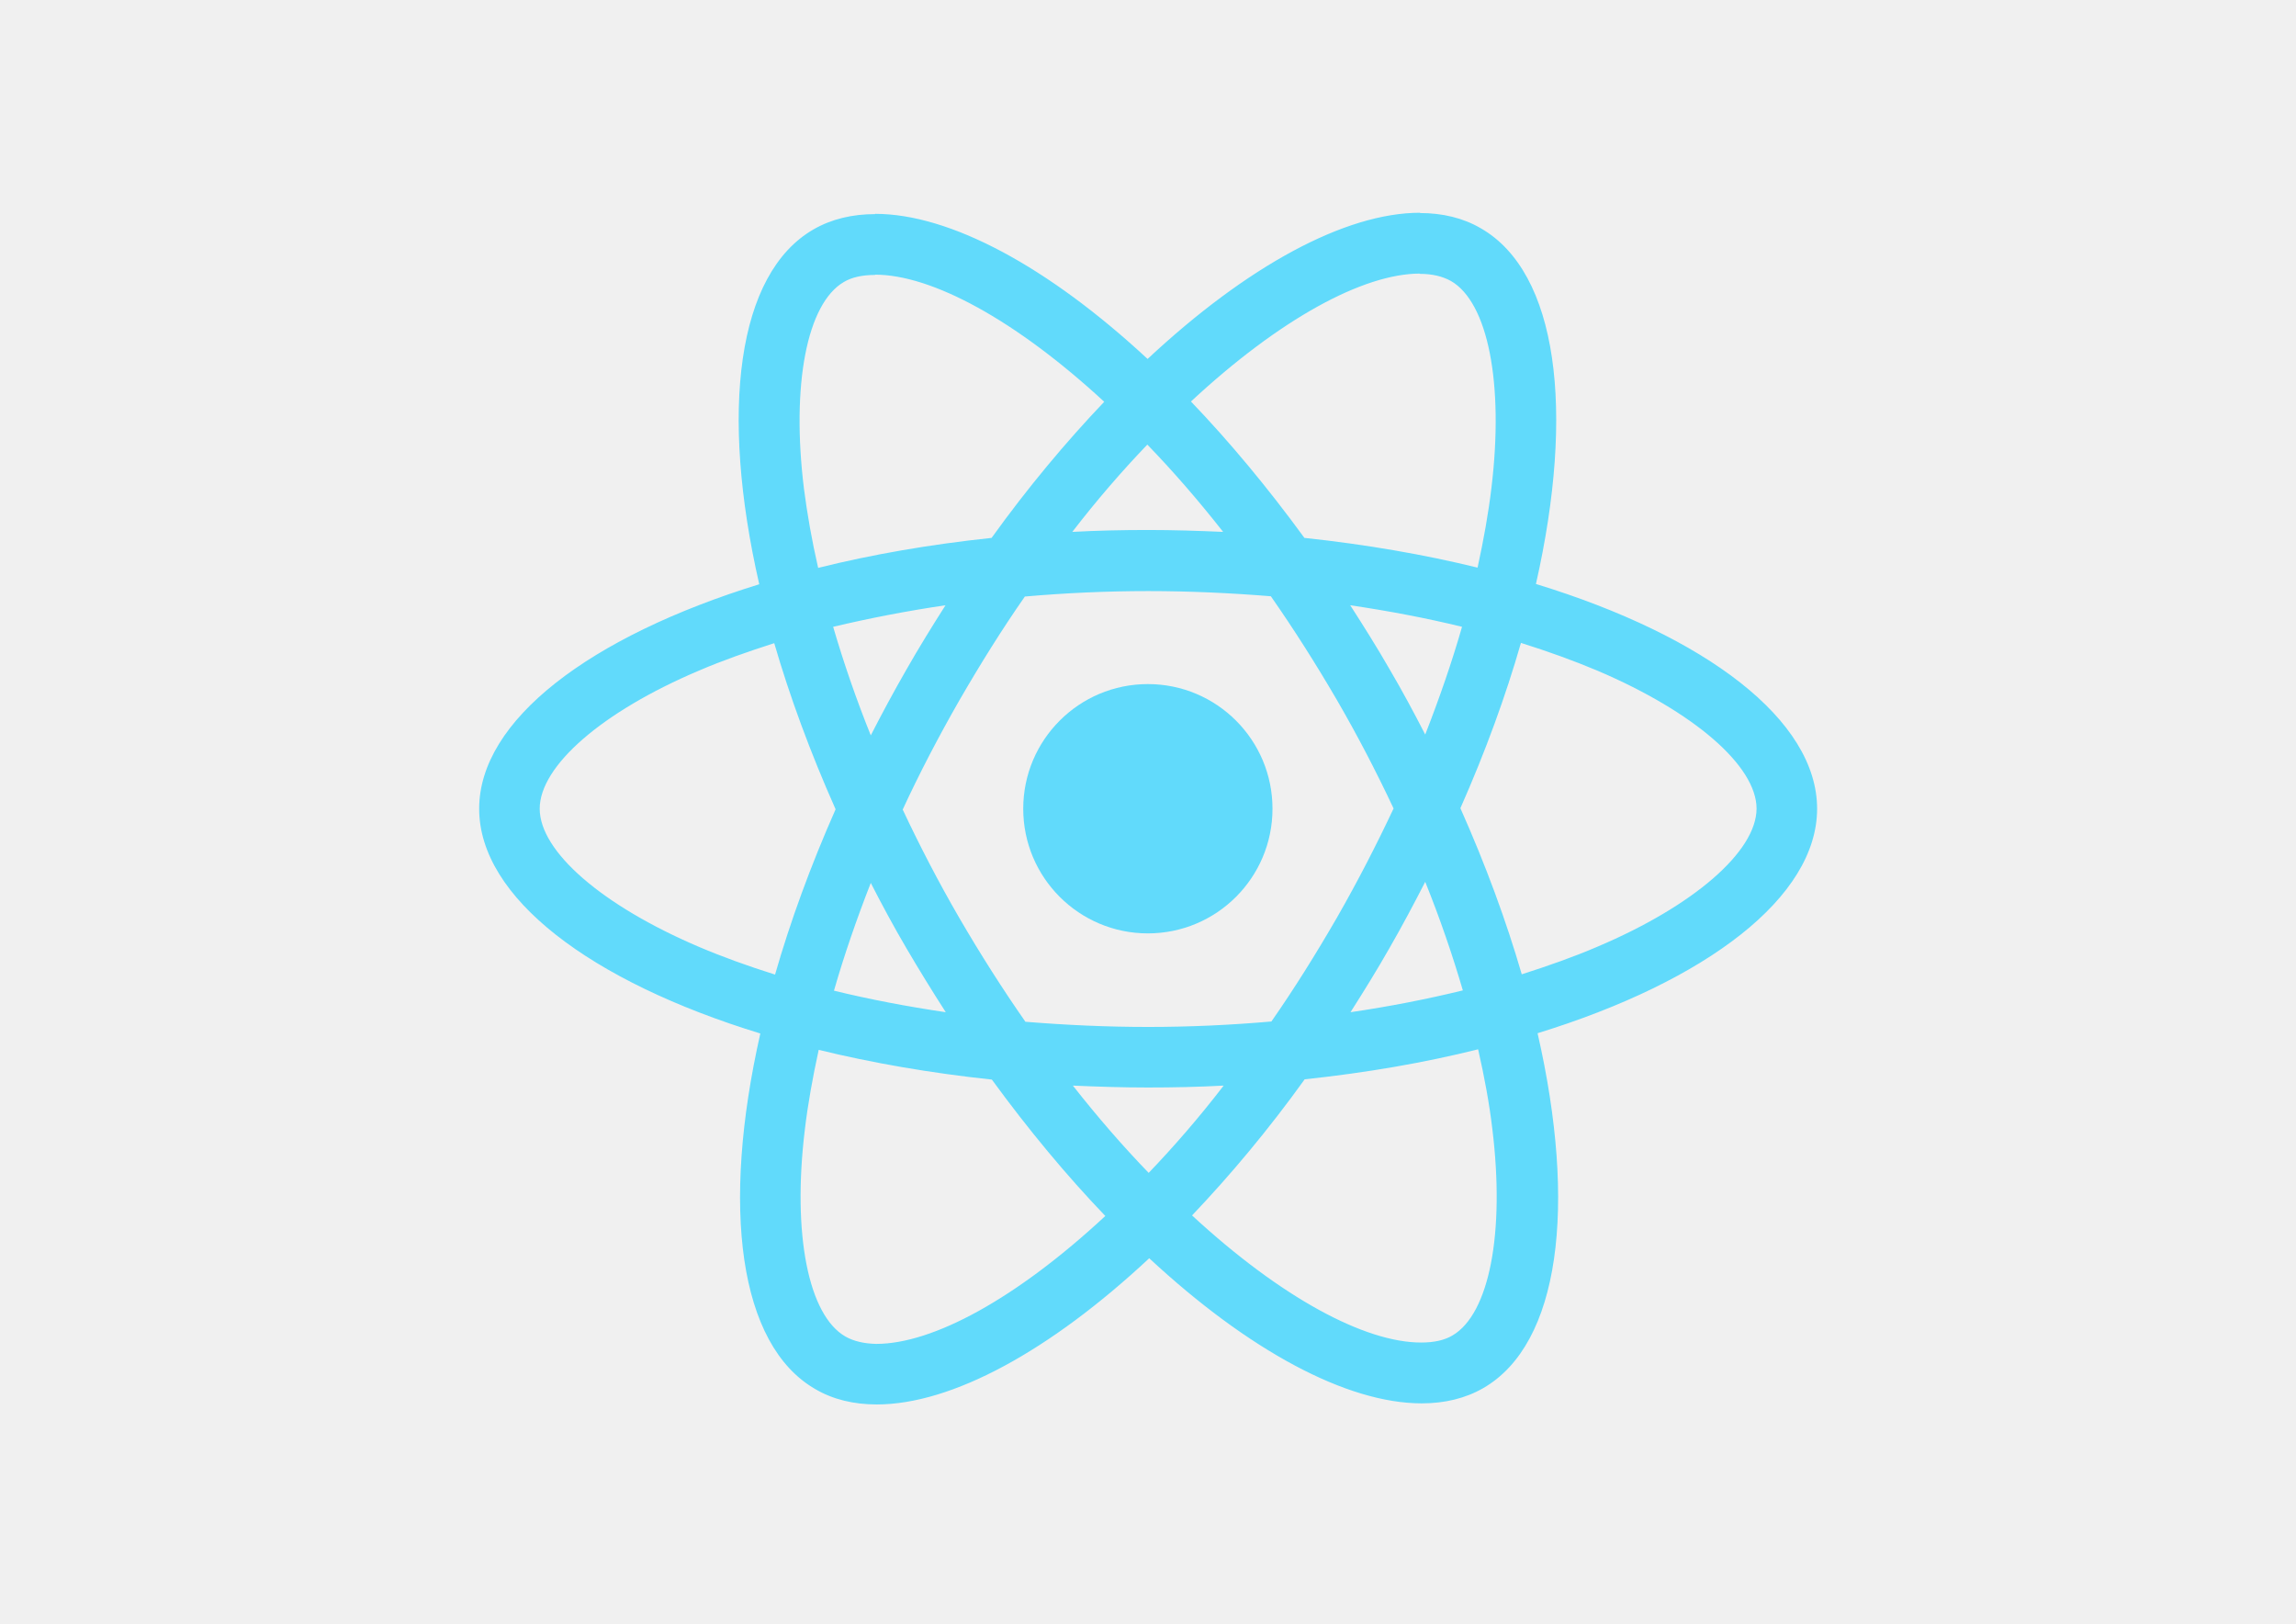
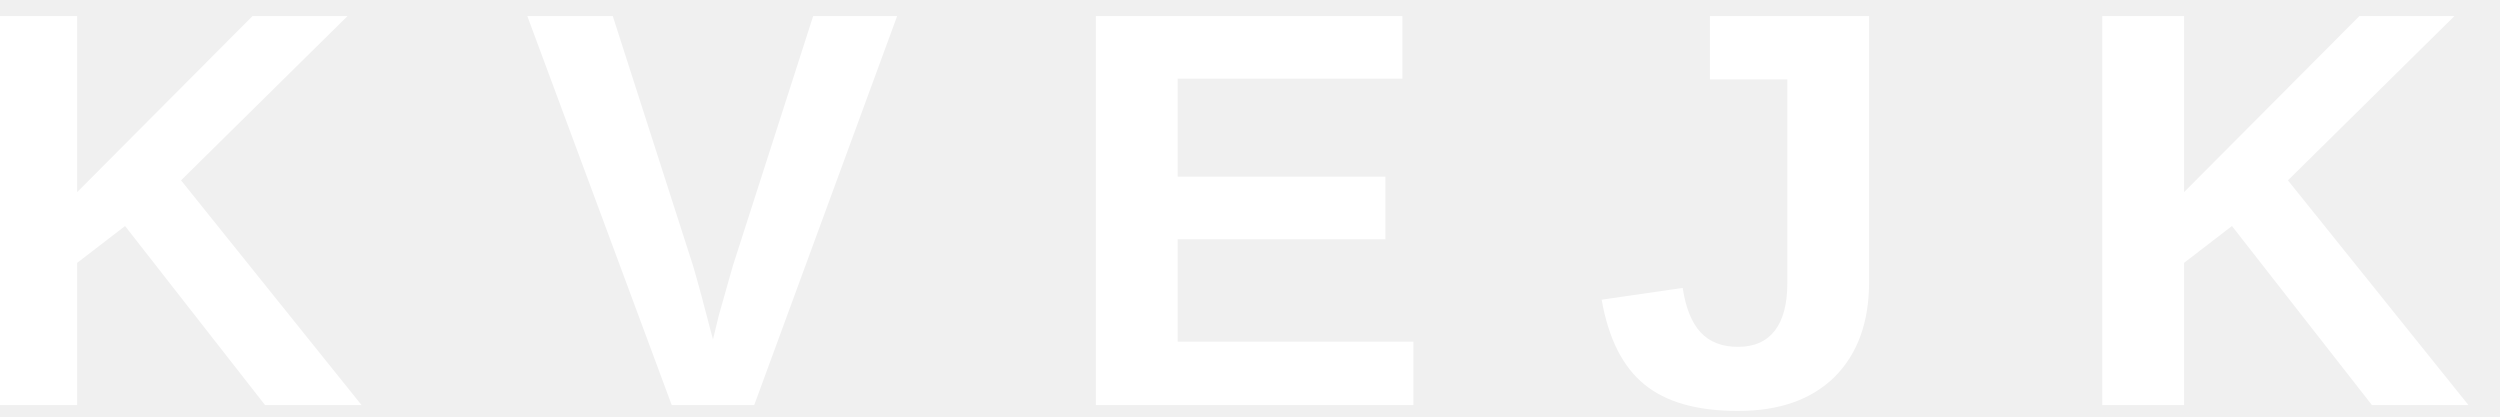
- <svg xmlns="http://www.w3.org/2000/svg" viewBox="0 0 841.9 595.3">
-   <g fill="#61DAFB">
-     <path d="M666.3 296.5c0-32.5-40.7-63.3-103.1-82.4 14.4-63.6 8-114.2-20.2-130.4-6.5-3.8-14.1-5.6-22.4-5.6v22.3c4.6 0 8.3.9 11.4 2.6 13.6 7.8 19.5 37.5 14.9 75.7-1.1 9.4-2.9 19.3-5.1 29.4-19.6-4.8-41-8.5-63.5-10.9-13.5-18.5-27.5-35.3-41.6-50 32.6-30.3 63.2-46.9 84-46.9V78c-27.5 0-63.5 19.6-99.9 53.6-36.4-33.8-72.4-53.2-99.9-53.2v22.3c20.7 0 51.4 16.5 84 46.6-14 14.7-28 31.4-41.3 49.9-22.6 2.4-44 6.1-63.6 11-2.3-10-4-19.7-5.2-29-4.7-38.2 1.1-67.9 14.6-75.8 3-1.8 6.9-2.6 11.5-2.6V78.5c-8.4 0-16 1.8-22.6 5.6-28.1 16.2-34.4 66.7-19.9 130.1-62.2 19.2-102.7 49.9-102.7 82.3 0 32.5 40.7 63.3 103.1 82.4-14.4 63.6-8 114.2 20.2 130.4 6.5 3.8 14.1 5.6 22.5 5.6 27.5 0 63.5-19.6 99.9-53.6 36.4 33.8 72.4 53.2 99.9 53.2 8.4 0 16-1.8 22.6-5.6 28.1-16.2 34.4-66.7 19.9-130.1 62-19.1 102.5-49.9 102.5-82.3zm-130.2-66.7c-3.7 12.9-8.3 26.2-13.5 39.5-4.1-8-8.4-16-13.1-24-4.6-8-9.5-15.8-14.4-23.4 14.2 2.1 27.9 4.7 41 7.9zm-45.8 106.5c-7.8 13.5-15.8 26.3-24.1 38.2-14.9 1.3-30 2-45.2 2-15.1 0-30.2-.7-45-1.9-8.3-11.9-16.4-24.6-24.2-38-7.6-13.1-14.5-26.4-20.8-39.8 6.2-13.4 13.2-26.8 20.7-39.9 7.8-13.5 15.8-26.3 24.1-38.2 14.9-1.3 30-2 45.2-2 15.1 0 30.2.7 45 1.9 8.3 11.9 16.4 24.6 24.2 38 7.6 13.1 14.5 26.4 20.8 39.8-6.3 13.4-13.2 26.8-20.7 39.9zm32.3-13c5.4 13.4 10 26.8 13.8 39.8-13.1 3.2-26.9 5.9-41.2 8 4.9-7.7 9.8-15.6 14.4-23.7 4.6-8 8.9-16.1 13-24.1zM421.2 430c-9.3-9.6-18.6-20.3-27.8-32 9 .4 18.2.7 27.5.7 9.4 0 18.7-.2 27.8-.7-9 11.7-18.3 22.4-27.5 32zm-74.4-58.9c-14.2-2.1-27.9-4.7-41-7.9 3.7-12.9 8.3-26.2 13.5-39.5 4.1 8 8.4 16 13.1 24 4.7 8 9.5 15.8 14.4 23.4zM420.7 163c9.3 9.6 18.6 20.3 27.8 32-9-.4-18.2-.7-27.5-.7-9.4 0-18.7.2-27.8.7 9-11.7 18.3-22.4 27.5-32zm-74 58.9c-4.9 7.7-9.8 15.6-14.4 23.7-4.6 8-8.9 16-13 24-5.4-13.4-10-26.8-13.8-39.8 13.1-3.1 26.9-5.8 41.2-7.9zm-90.5 125.2c-35.4-15.1-58.3-34.9-58.3-50.6 0-15.7 22.9-35.6 58.3-50.6 8.6-3.7 18-7 27.7-10.1 5.7 19.6 13.2 40 22.5 60.9-9.2 20.8-16.6 41.1-22.2 60.6-9.9-3.1-19.3-6.5-28-10.2zM310 490c-13.6-7.8-19.5-37.5-14.9-75.7 1.1-9.4 2.9-19.3 5.1-29.4 19.6 4.8 41 8.5 63.5 10.9 13.5 18.5 27.5 35.3 41.6 50-32.6 30.3-63.2 46.9-84 46.9-4.5-.1-8.3-1-11.3-2.7zm237.2-76.2c4.7 38.2-1.1 67.9-14.6 75.8-3 1.8-6.9 2.6-11.5 2.6-20.7 0-51.4-16.5-84-46.6 14-14.7 28-31.4 41.3-49.9 22.6-2.4 44-6.1 63.6-11 2.3 10.1 4.1 19.8 5.2 29.1zm38.5-66.7c-8.6 3.7-18 7-27.7 10.1-5.7-19.6-13.2-40-22.5-60.9 9.2-20.8 16.6-41.1 22.2-60.6 9.9 3.1 19.3 6.5 28.1 10.2 35.4 15.1 58.3 34.9 58.3 50.6-.1 15.7-23 35.6-58.4 50.6zM320.8 78.4z" />
-     <circle cx="420.9" cy="296.5" r="45.7" />
-     <path d="M520.5 78.1z" />
+ <svg xmlns="http://www.w3.org/2000/svg" width="100%" height="100%" viewBox="0 0 72 12" version="1.1" xml:space="preserve" style="fill-rule:evenodd;clip-rule:evenodd;stroke-linejoin:round;stroke-miterlimit:2;">
+   <g transform="matrix(1,0,0,1,-152.092,-28.0586)">
+     <g transform="matrix(1,0,0,1,571.741,0)">
+       <g transform="matrix(1.35796,0,0,1.35796,-477.734,-28.2004)">
+         <text x="41.877px" y="50.019px" style="font-family:'Arial-BoldMT', 'Arial', sans-serif;font-weight:700;font-size:12px;fill:white;">K V E J K</text>
+       </g>
+     </g>
  </g>
</svg>
